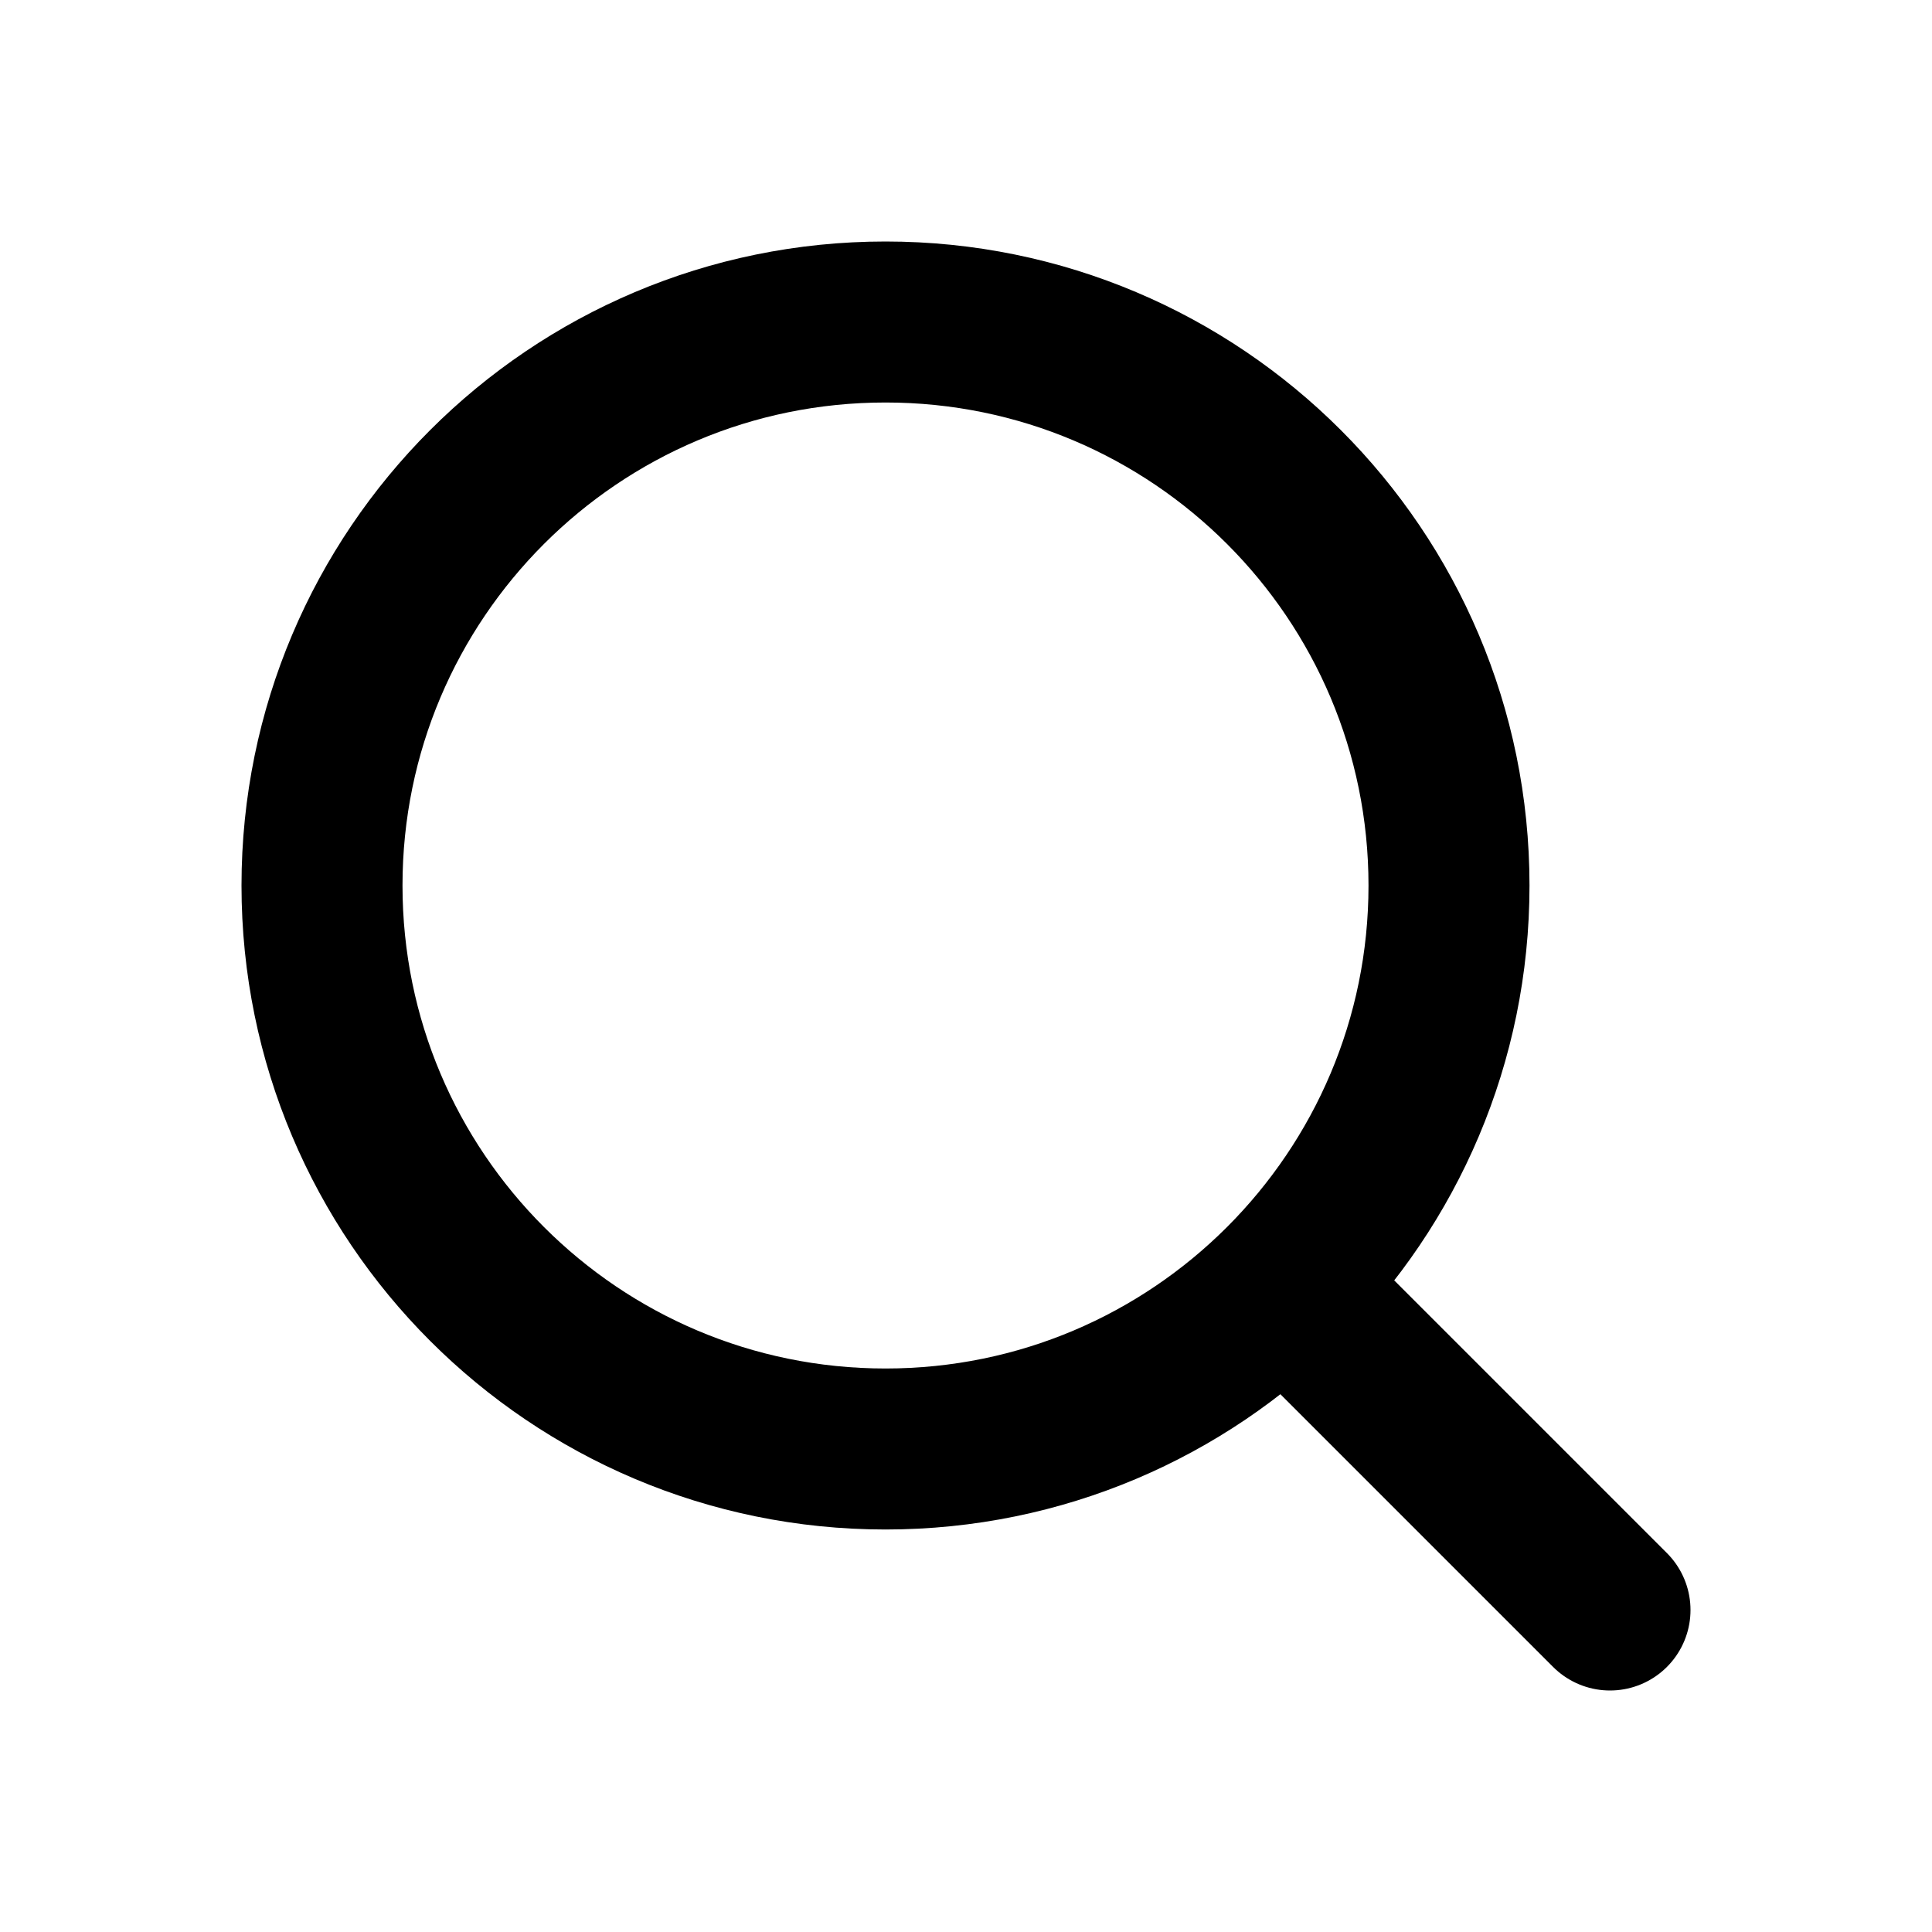
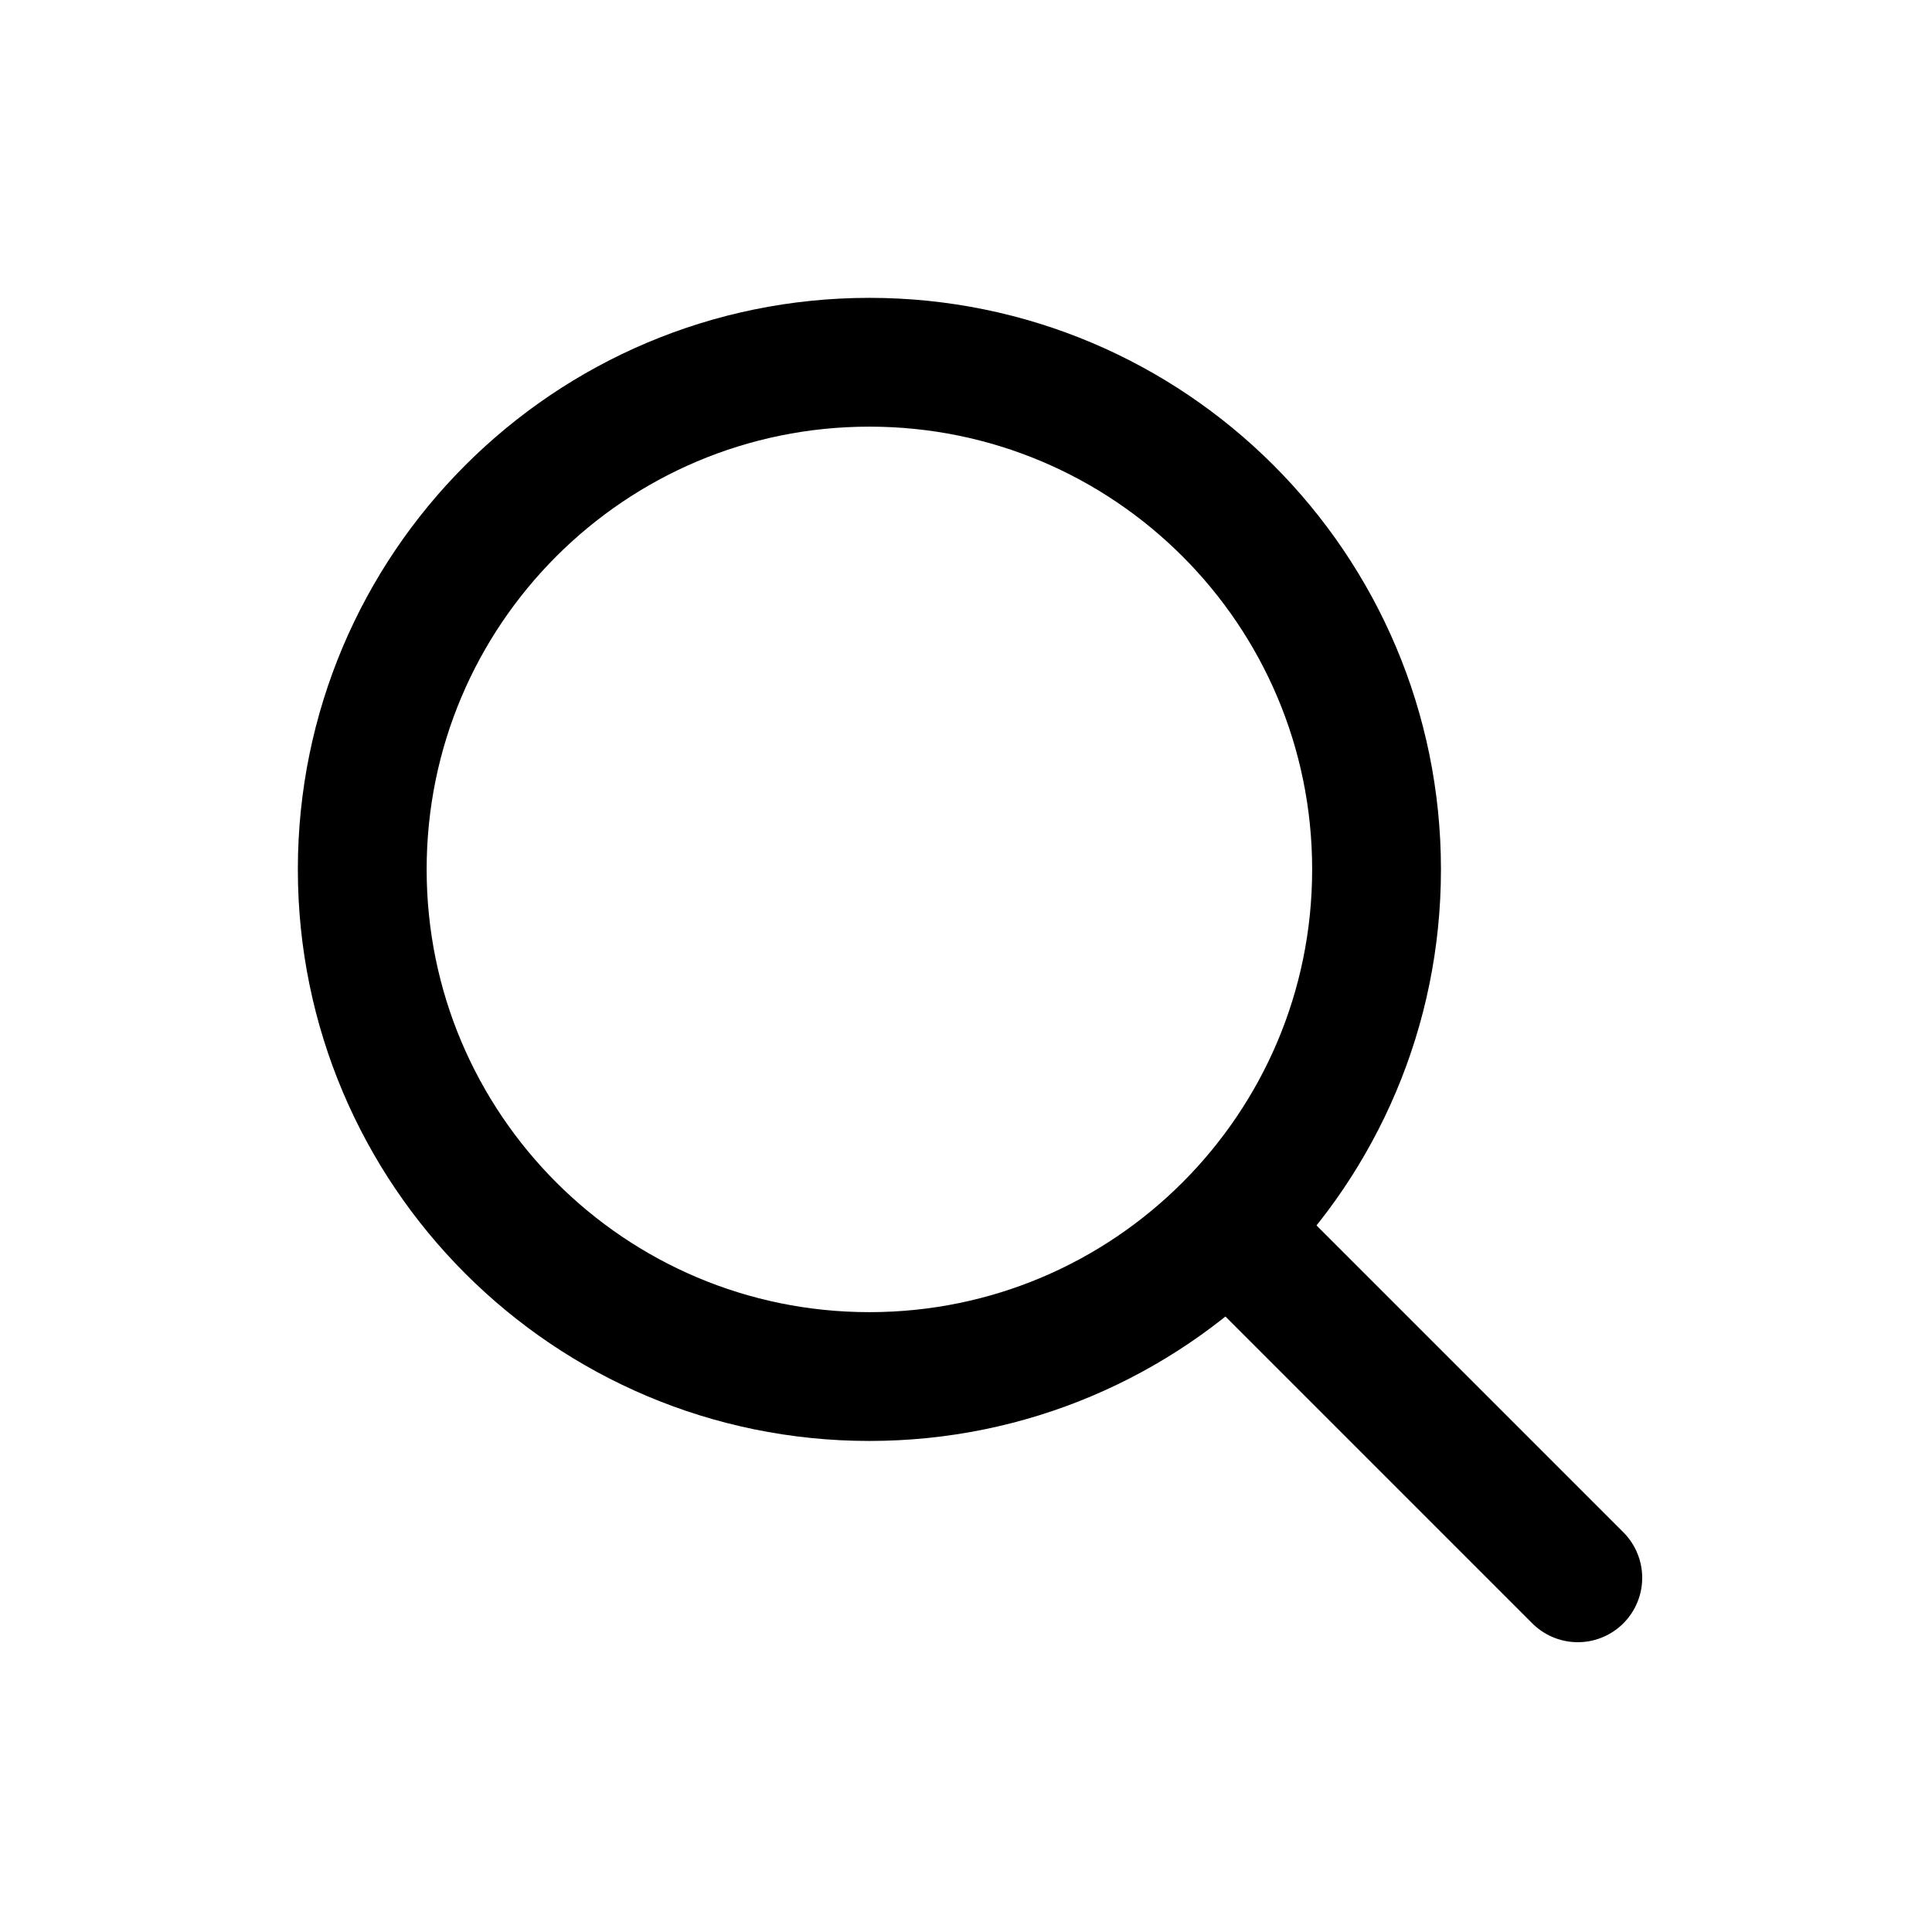
- <svg xmlns="http://www.w3.org/2000/svg" viewBox="0 0 24 24" width="24" height="24" fill="none" stroke="currentColor" stroke-width="2" stroke-linecap="round" stroke-linejoin="round">
-   <circle cx="11" cy="11" r="7" />
-   <path d="m20 20-4-4" />
+ <svg xmlns="http://www.w3.org/2000/svg" viewBox="0 0 24 24" width="24" height="24" fill="none" stroke="currentColor" stroke-width="1.6" stroke-linecap="round" stroke-linejoin="round">
+   <circle cx="10.8" cy="10.8" r="6.3" />
+   <path d="m19.6 19.6-4.3-4.3" />
</svg>
